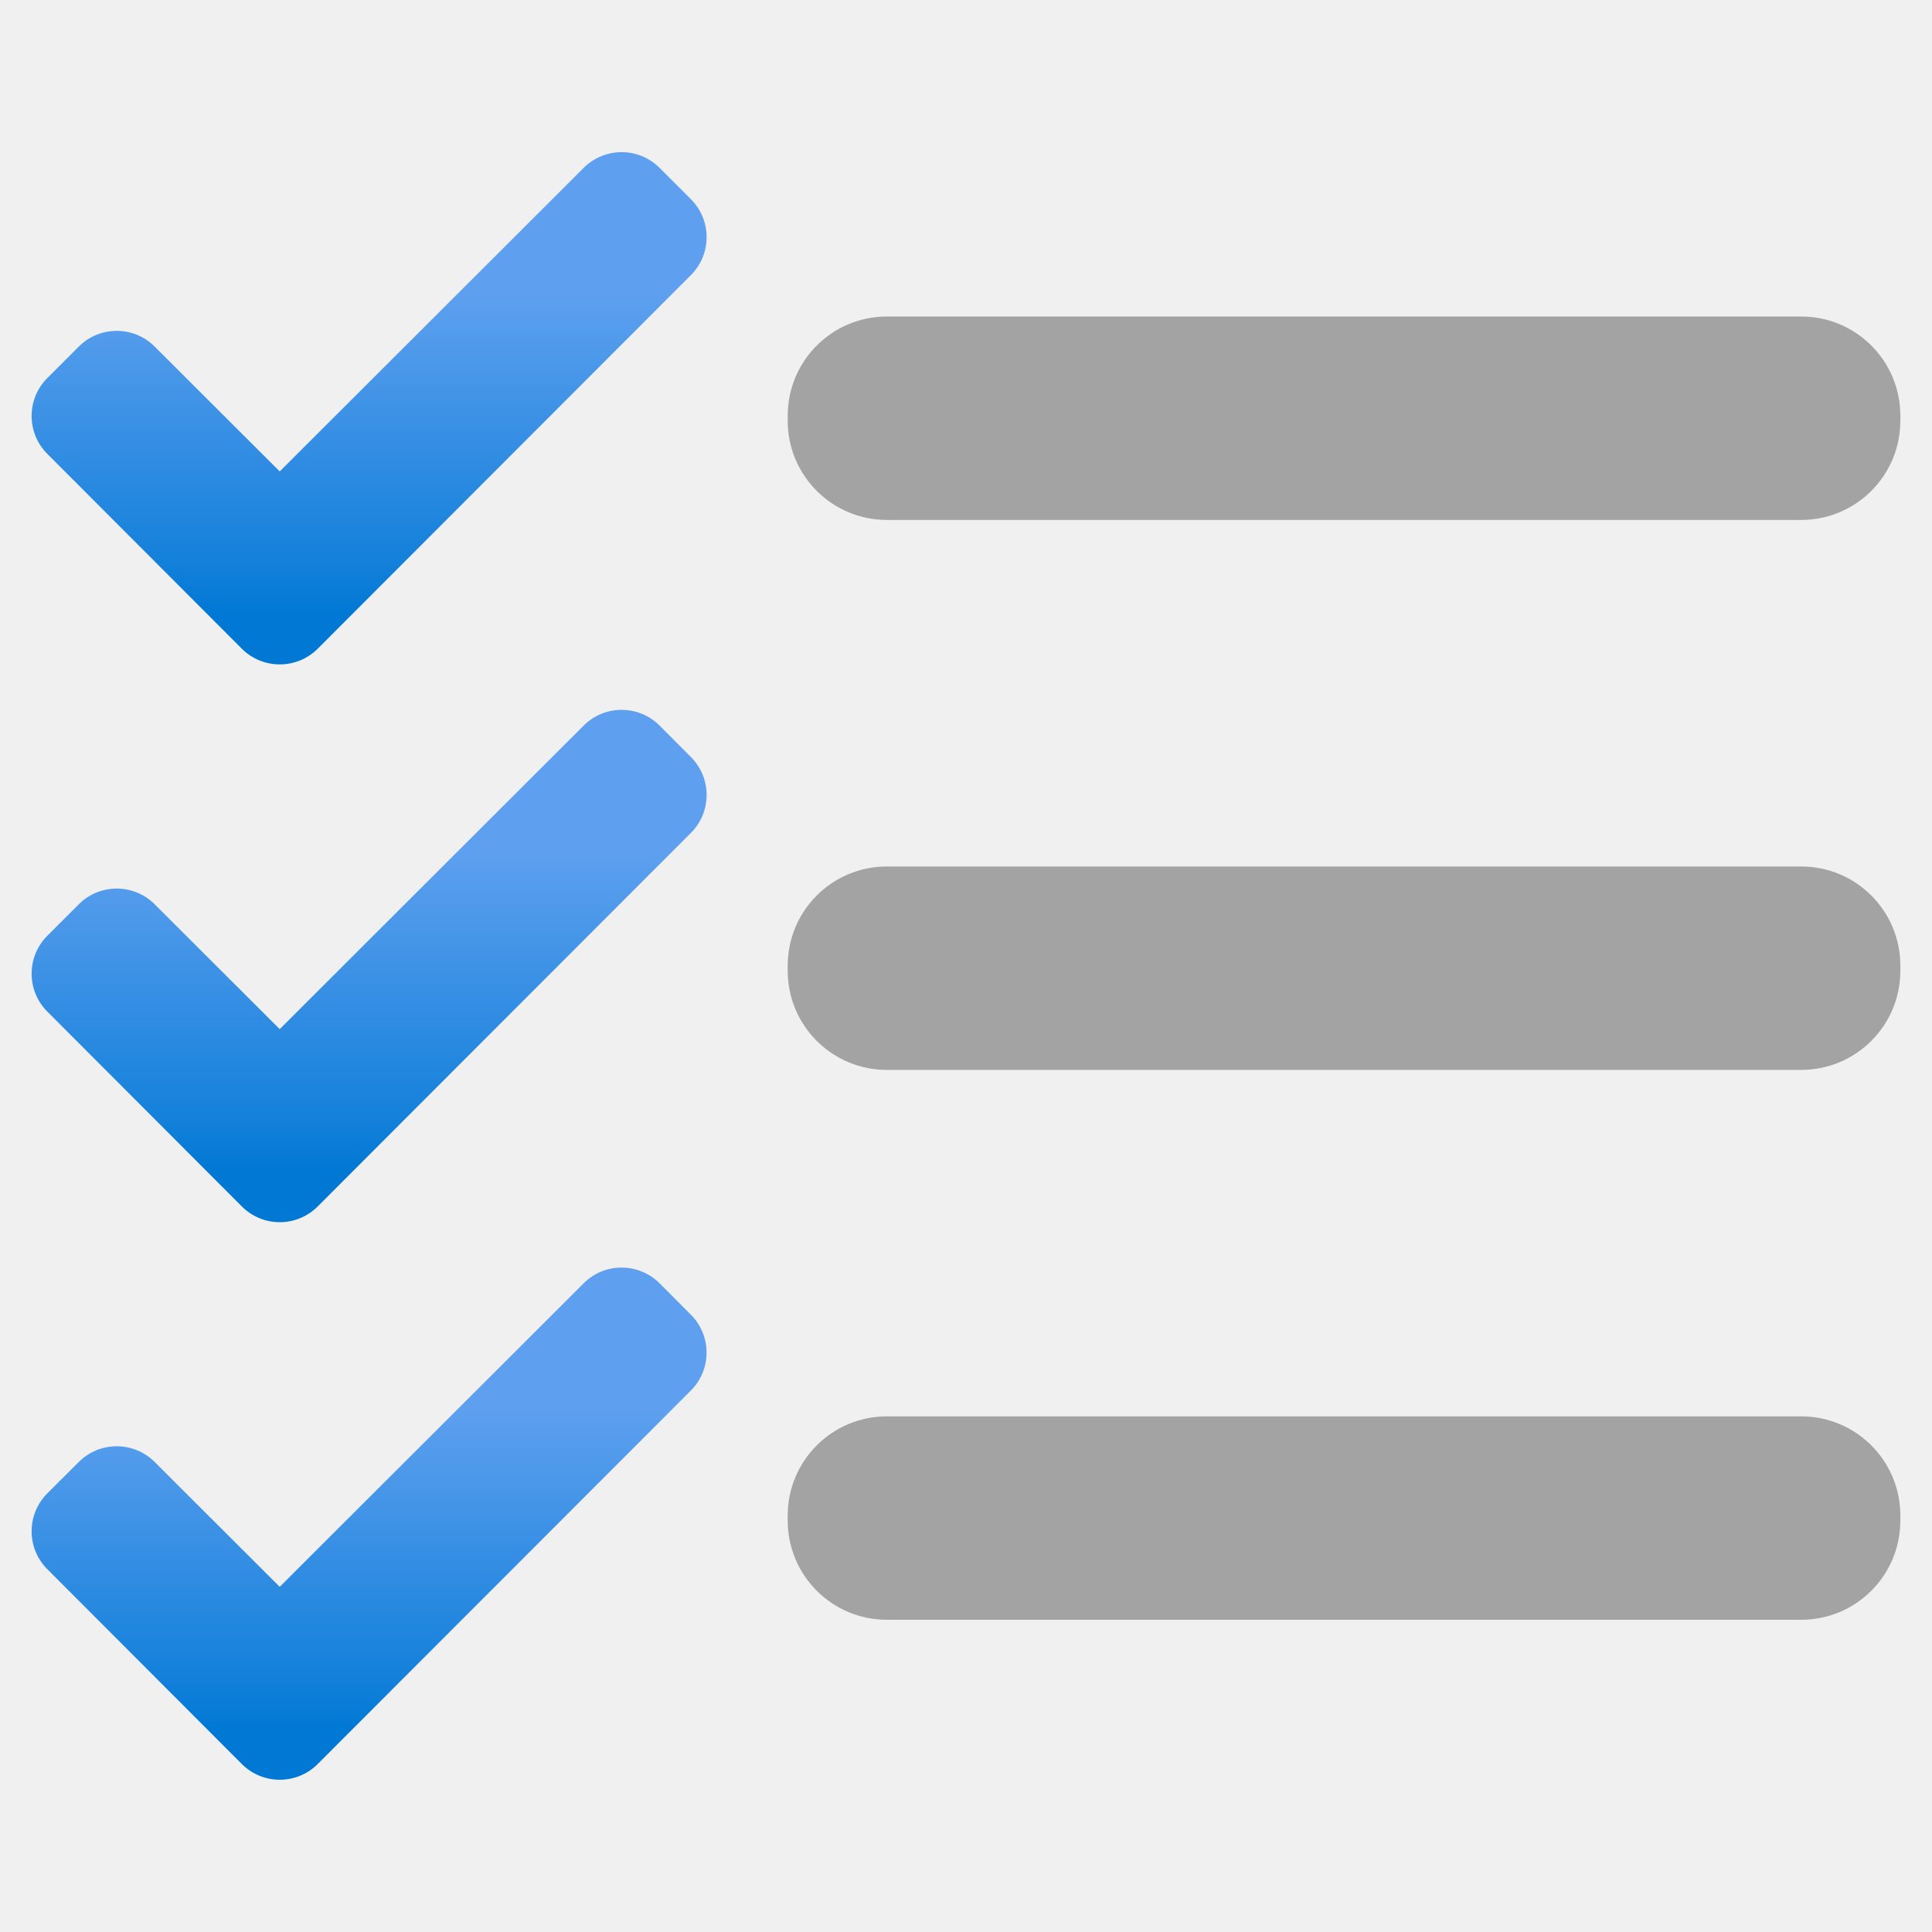
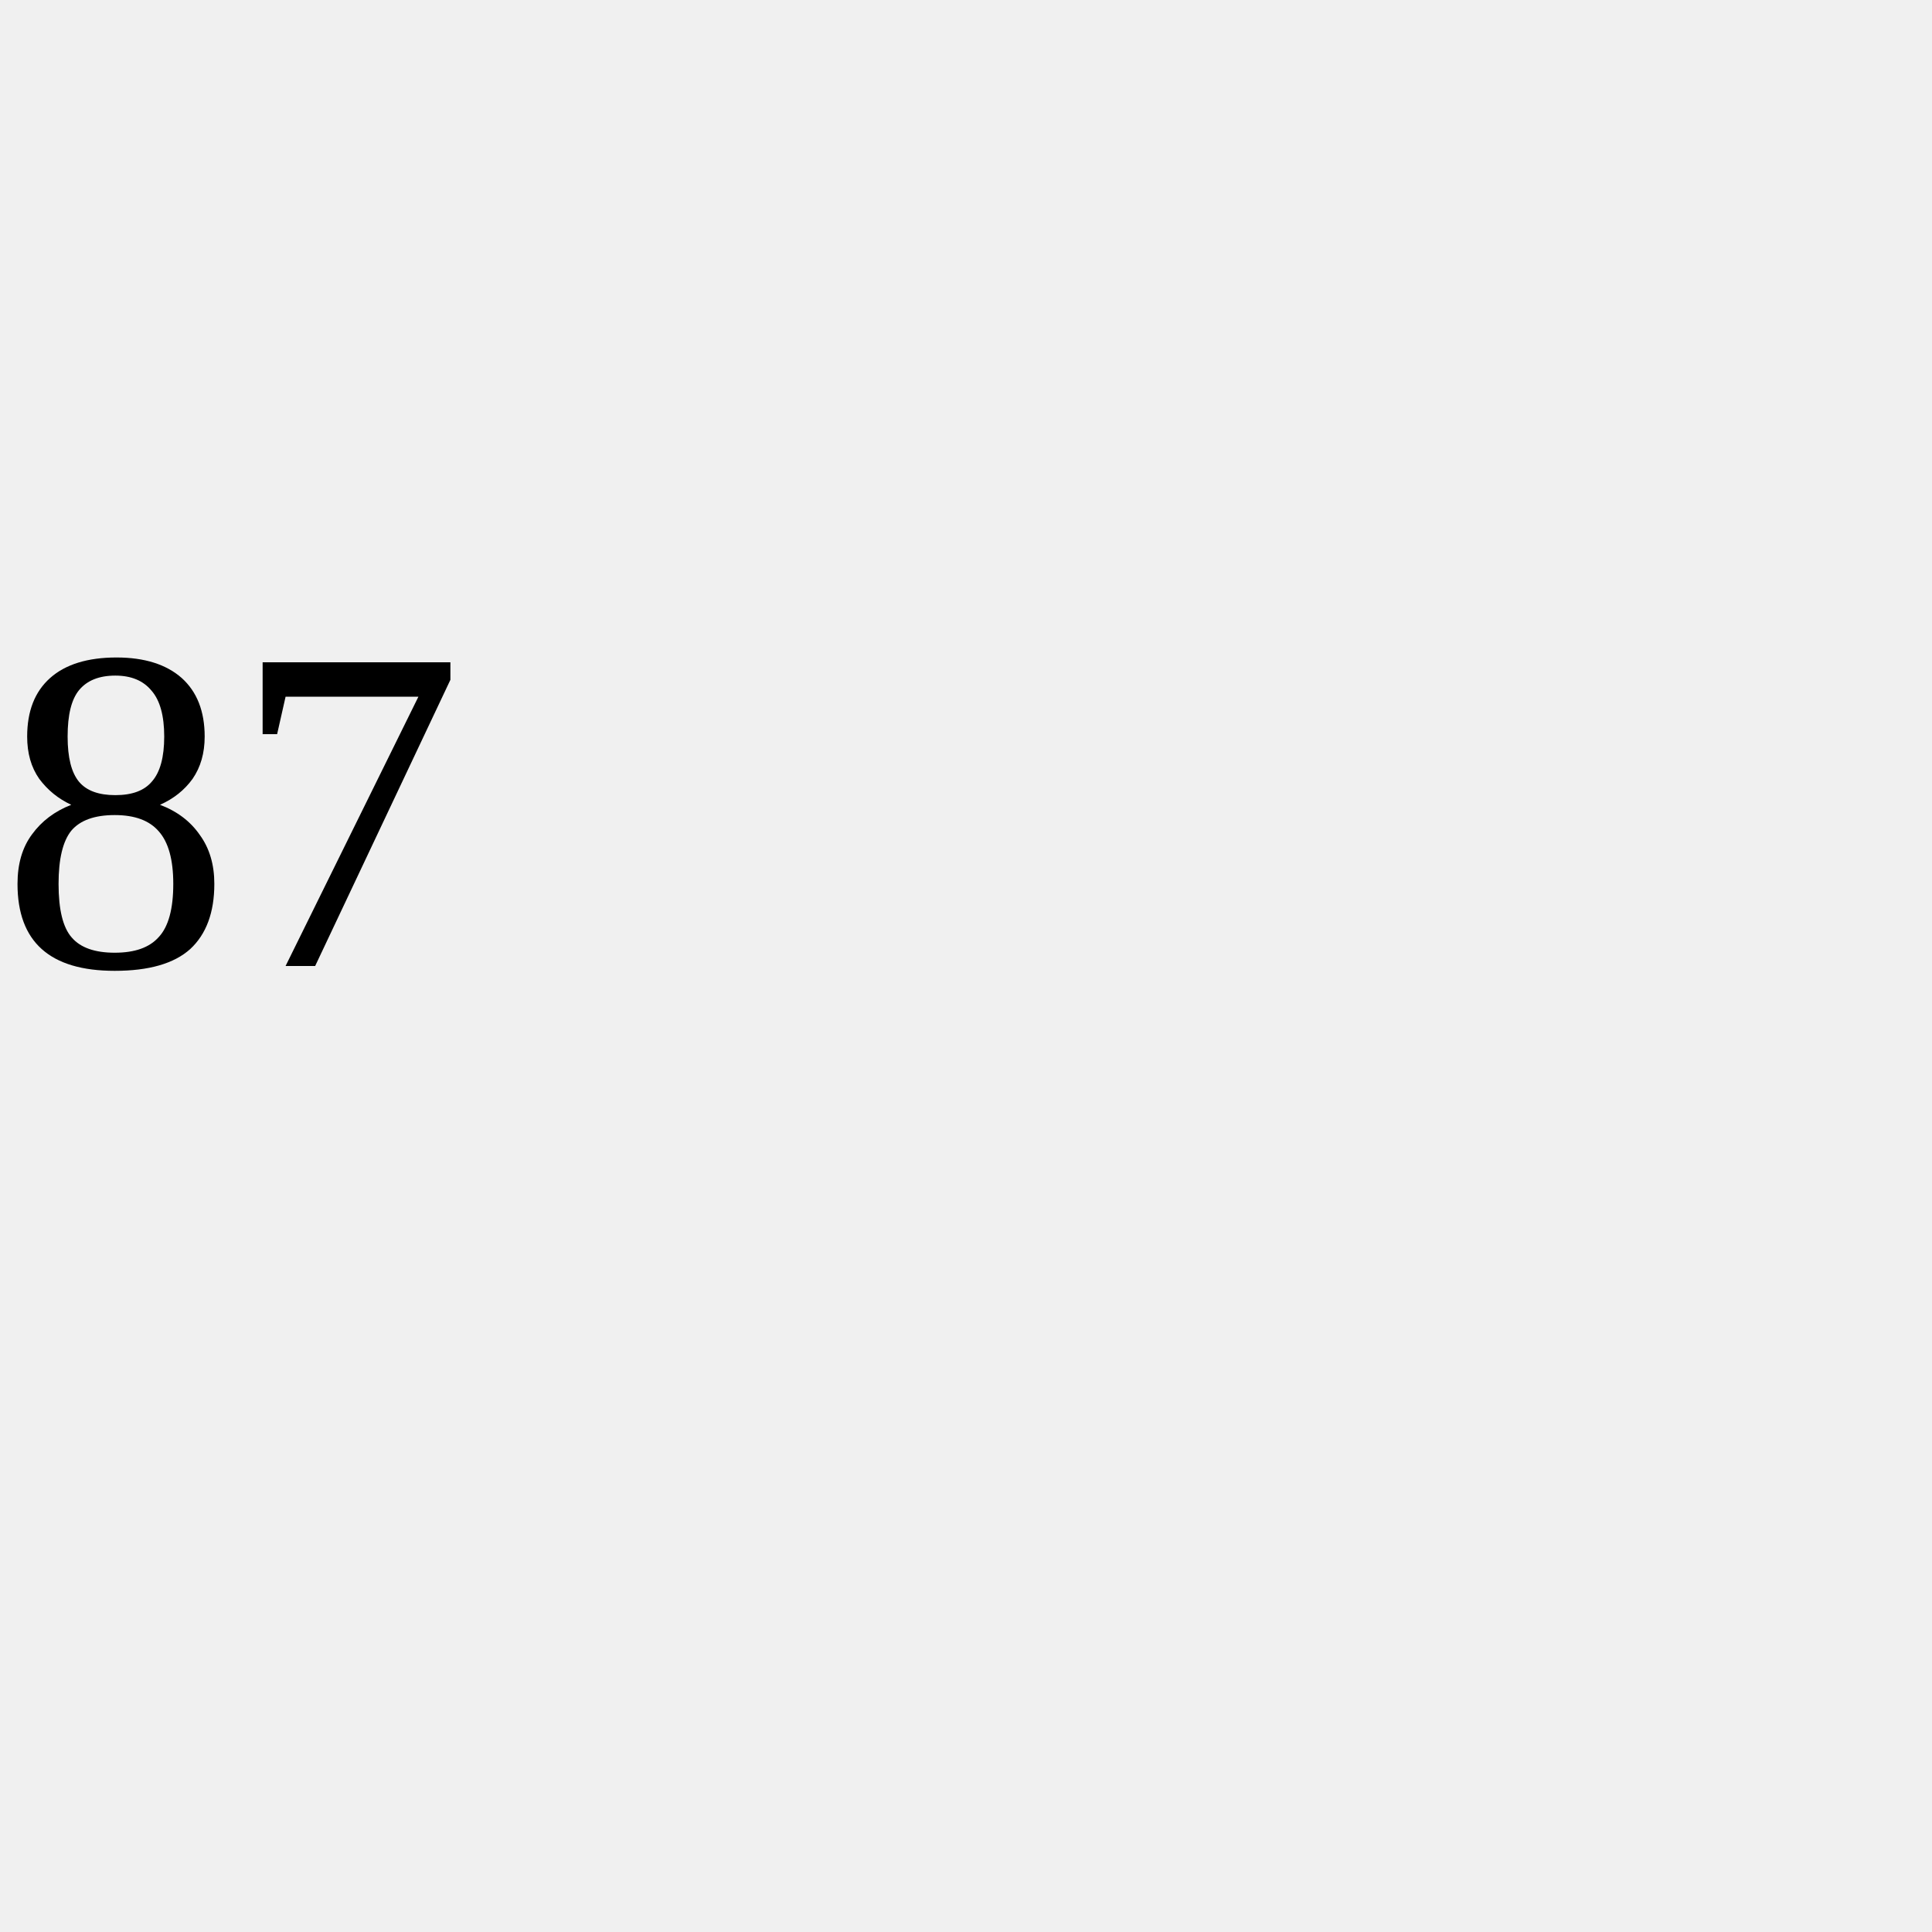
- <svg xmlns="http://www.w3.org/2000/svg" viewBox="0 0 18 18" class="msportalfx-svg-placeholder" role="presentation" focusable="false">
-   <g>
-     <defs>
-       <linearGradient id="dcd3ee66-d19c-465b-9891-3fb0d70f31e5" x1="3.439" x2="3.439" y1="6.801" y2="1.432" gradientUnits="userSpaceOnUse">
-         <stop offset=".2" stop-color="#0078d4" />
-         <stop offset=".287" stop-color="#1380da" />
-         <stop offset=".759" stop-color="#5ea0ef" />
-       </linearGradient>
-       <linearGradient id="1f7d4ec8-0613-4987-8231-152c7b2e2b04" x1="3.439" x2="3.439" y1="11.998" y2="6.628" gradientUnits="userSpaceOnUse">
-         <stop offset=".2" stop-color="#0078d4" />
-         <stop offset=".287" stop-color="#1380da" />
-         <stop offset=".759" stop-color="#5ea0ef" />
-       </linearGradient>
-       <linearGradient id="3aa5da60-9bd9-4843-8d71-01656689ba32" x1="3.439" x2="3.439" y1="17.194" y2="11.824" gradientUnits="userSpaceOnUse">
-         <stop offset=".2" stop-color="#0078d4" />
-         <stop offset=".287" stop-color="#1380da" />
-         <stop offset=".759" stop-color="#5ea0ef" />
-       </linearGradient>
-     </defs>
-     <path fill="url(#dcd3ee66-d19c-465b-9891-3fb0d70f31e5)" d="m6.437 1.856-.292-.292a.5.5 0 0 0-.707 0L2.606 4.392 1.441 3.229a.5.5 0 0 0-.707 0l-.293.293a.5.5 0 0 0 0 .707l1.812 1.815a.5.5 0 0 0 .354.146.5.5 0 0 0 .353-.146l3.477-3.481a.5.5 0 0 0 0-.707z" />
-     <rect width="10.366" height="1.895" x="7.339" y="2.949" fill="#a3a3a3" rx=".923" />
-     <rect width="10.366" height="1.895" x="7.339" y="8.073" fill="#a3a3a3" rx=".923" />
-     <rect width="10.366" height="1.895" x="7.339" y="13.196" fill="#a3a3a3" rx=".923" />
-     <path fill="url(#1f7d4ec8-0613-4987-8231-152c7b2e2b04)" d="m6.437 7.053-.292-.293a.5.5 0 0 0-.707 0L2.606 9.588 1.441 8.425a.5.5 0 0 0-.707 0l-.293.293a.5.5 0 0 0 0 .707l1.812 1.815a.5.5 0 0 0 .354.147.5.5 0 0 0 .353-.147l3.477-3.48a.5.5 0 0 0 0-.707z" />
-     <path fill="url(#3aa5da60-9bd9-4843-8d71-01656689ba32)" d="m6.437 12.249-.292-.293a.5.5 0 0 0-.354-.146.494.494 0 0 0-.353.146l-2.832 2.828-1.165-1.163a.5.5 0 0 0-.707 0l-.293.292a.5.5 0 0 0 0 .707l1.812 1.815a.5.5 0 0 0 .707 0l3.477-3.48a.5.5 0 0 0 0-.706z" />
-   </g>
+ <svg xmlns="http://www.w3.org/2000/svg" viewBox="0 0 50 50">
+   <text x="0" y="25" class="small">87</text>
  <style>.msportalfx-svg-c01{fill:#fff}.msportalfx-svg-c02{fill:#e5e5e5}.msportalfx-svg-c03{fill:#a0a1a2}.msportalfx-svg-c04{fill:#7a7a7a}.msportalfx-svg-c05{fill:#3e3e3e}.msportalfx-svg-c06{fill:#1e1e1e}.msportalfx-svg-c07{fill:#0f0f0f}.msportalfx-svg-c08{fill:#ba141a}.msportalfx-svg-c09{fill:#dd5900}.msportalfx-svg-c10{fill:#ff8c00}.msportalfx-svg-c11{fill:#fcd116}.msportalfx-svg-c12{fill:#fee087}.msportalfx-svg-c13{fill:#b8d432}.msportalfx-svg-c14,.msportalfx-svg-c32{fill:#57a300}.msportalfx-svg-c15{fill:#59b4d9}.msportalfx-svg-c16{fill:#3999c6}.msportalfx-svg-c17{fill:#804998}.msportalfx-svg-c18{fill:#ec008c}.msportalfx-svg-c19{fill:#0072c6}.msportalfx-svg-c20{fill:#68217a}.msportalfx-svg-c21{fill:#00188f}.msportalfx-svg-c22{fill:#e81123}.fxs-mode-light .msportalfx-svg-c22{fill:#a4262c}.msportalfx-svg-c23{fill:#cae3f3}.msportalfx-svg-c24{fill:#59aed3}.msportalfx-svg-c25{fill:#4c3b12}.msportalfx-svg-c26{fill:#be9555}.msportalfx-svg-c27{fill:#4f4d52}.msportalfx-svg-c28{fill:#ef6f59}.msportalfx-svg-c29{fill:#f7cb64}.msportalfx-svg-c30{fill:#fdd8db}.msportalfx-svg-c31{fill:#f6ffec}.msportalfx-svg-c33{fill:#8a2da5}.msportalfx-svg-c34{fill:#e00b1c}.msportalfx-svg-c35{fill:#015cda}.msportalfx-svg-c36{fill:#5db300}.msportalfx-svg-c97{fill:#ffb900}.msportalfx-svg-c98{fill:#00a4ef}.msportalfx-svg-c99{fill:#f25022}.msportalfx-inverted-theme .msportalfx-svg-c05,.fxs-theme-dark .msportalfx-svg-c05{fill:#777}.msportalfx-inverted-theme .msportalfx-svg-c07,.fxs-theme-dark .msportalfx-svg-c07{fill:#f2f2f2}.msportalfx-svg-palette-white{fill:#fff}.msportalfx-svg-palette-blue{fill:#015cda}.msportalfx-svg-palette-black{fill:#1e1e1e}.msportalfx-svg-palette-green{fill:#57a300}.msportalfx-svg-palette-gray{fill:#a0a1a2}.msportalfx-svg-palette-inherit{fill:inherit}.msportalfx-svg-badge{position:absolute;left:0;bottom:0;min-height:10px;min-width:10px}.fxc-menu-icon&gt;.msportalfx-svg-badge{left:-2px;bottom:-2px;min-height:8px;min-width:8px}.msportalfx-svg-disabled{filter:grayscale(100%)}.msportalfx-svg-loading-square{animation:ProgressFlagAnimation 1.45s infinite ease-in-out;transform-origin:50%}.msportalfx-svg-loading-square:nth-child(1){animation-delay:0s}.msportalfx-svg-loading-square:nth-child(2){animation-delay:.2s}.msportalfx-svg-loading-square:nth-child(3){animation-delay:.4s}@keyframes ProgressFlagAnimation{0%{transform:scale(1);opacity:.3}36.1%{transform:scale(1.06);opacity:1}50%{transform:scale(1.06);opacity:1}86.1%{transform:scale(1);opacity:.3}}.msportalfx-svg-flip-horizontal&gt;svg,svg.msportalfx-svg-flip-horizontal{transform:scaleX(-1)}.msportalfx-svg-fabric-rotate360{animation:ImageRotation 1.3s cubic-bezier(.53,.21,.29,.67) infinite}@keyframes ImageRotation{0%{transform:rotate(-45deg)}100%{transform:rotate(315deg)}}.fxs-svg-number .msportalfx-font-bold{font-size:10px;fill:#0065ad}.fxs-svg-number .fxs-svg-circle{stroke-width:0%;fill:#0078d4}.fxs-svg-number .fxs-svg-text{fill:#fff;font-size:10px}.fxs-svg-number.msportalfx-svg-disabled{filter:grayscale(0%)}.fxs-svg-number.msportalfx-svg-disabled .fxs-svg-circle{fill:#fff;stroke-width:1px;stroke:#949494}.fxs-svg-number.msportalfx-svg-disabled .fxs-svg-text{fill:#949494}.fxs-theme-dark .fxs-svg-number .fxs-svg-text{fill:#0f0f0f}.fxs-theme-dark .fxs-svg-number .fxs-svg-circle{stroke-width:0%;fill:#0078d4}.fxs-theme-dark .fxs-svg-number.msportalfx-svg-disabled .fxs-svg-circle{fill:#0f0f0f;stroke-width:1px;stroke:#949494}.fxs-theme-dark .fxs-svg-number.msportalfx-svg-disabled .fxs-svg-text{fill:#949494}</style>
</svg>
